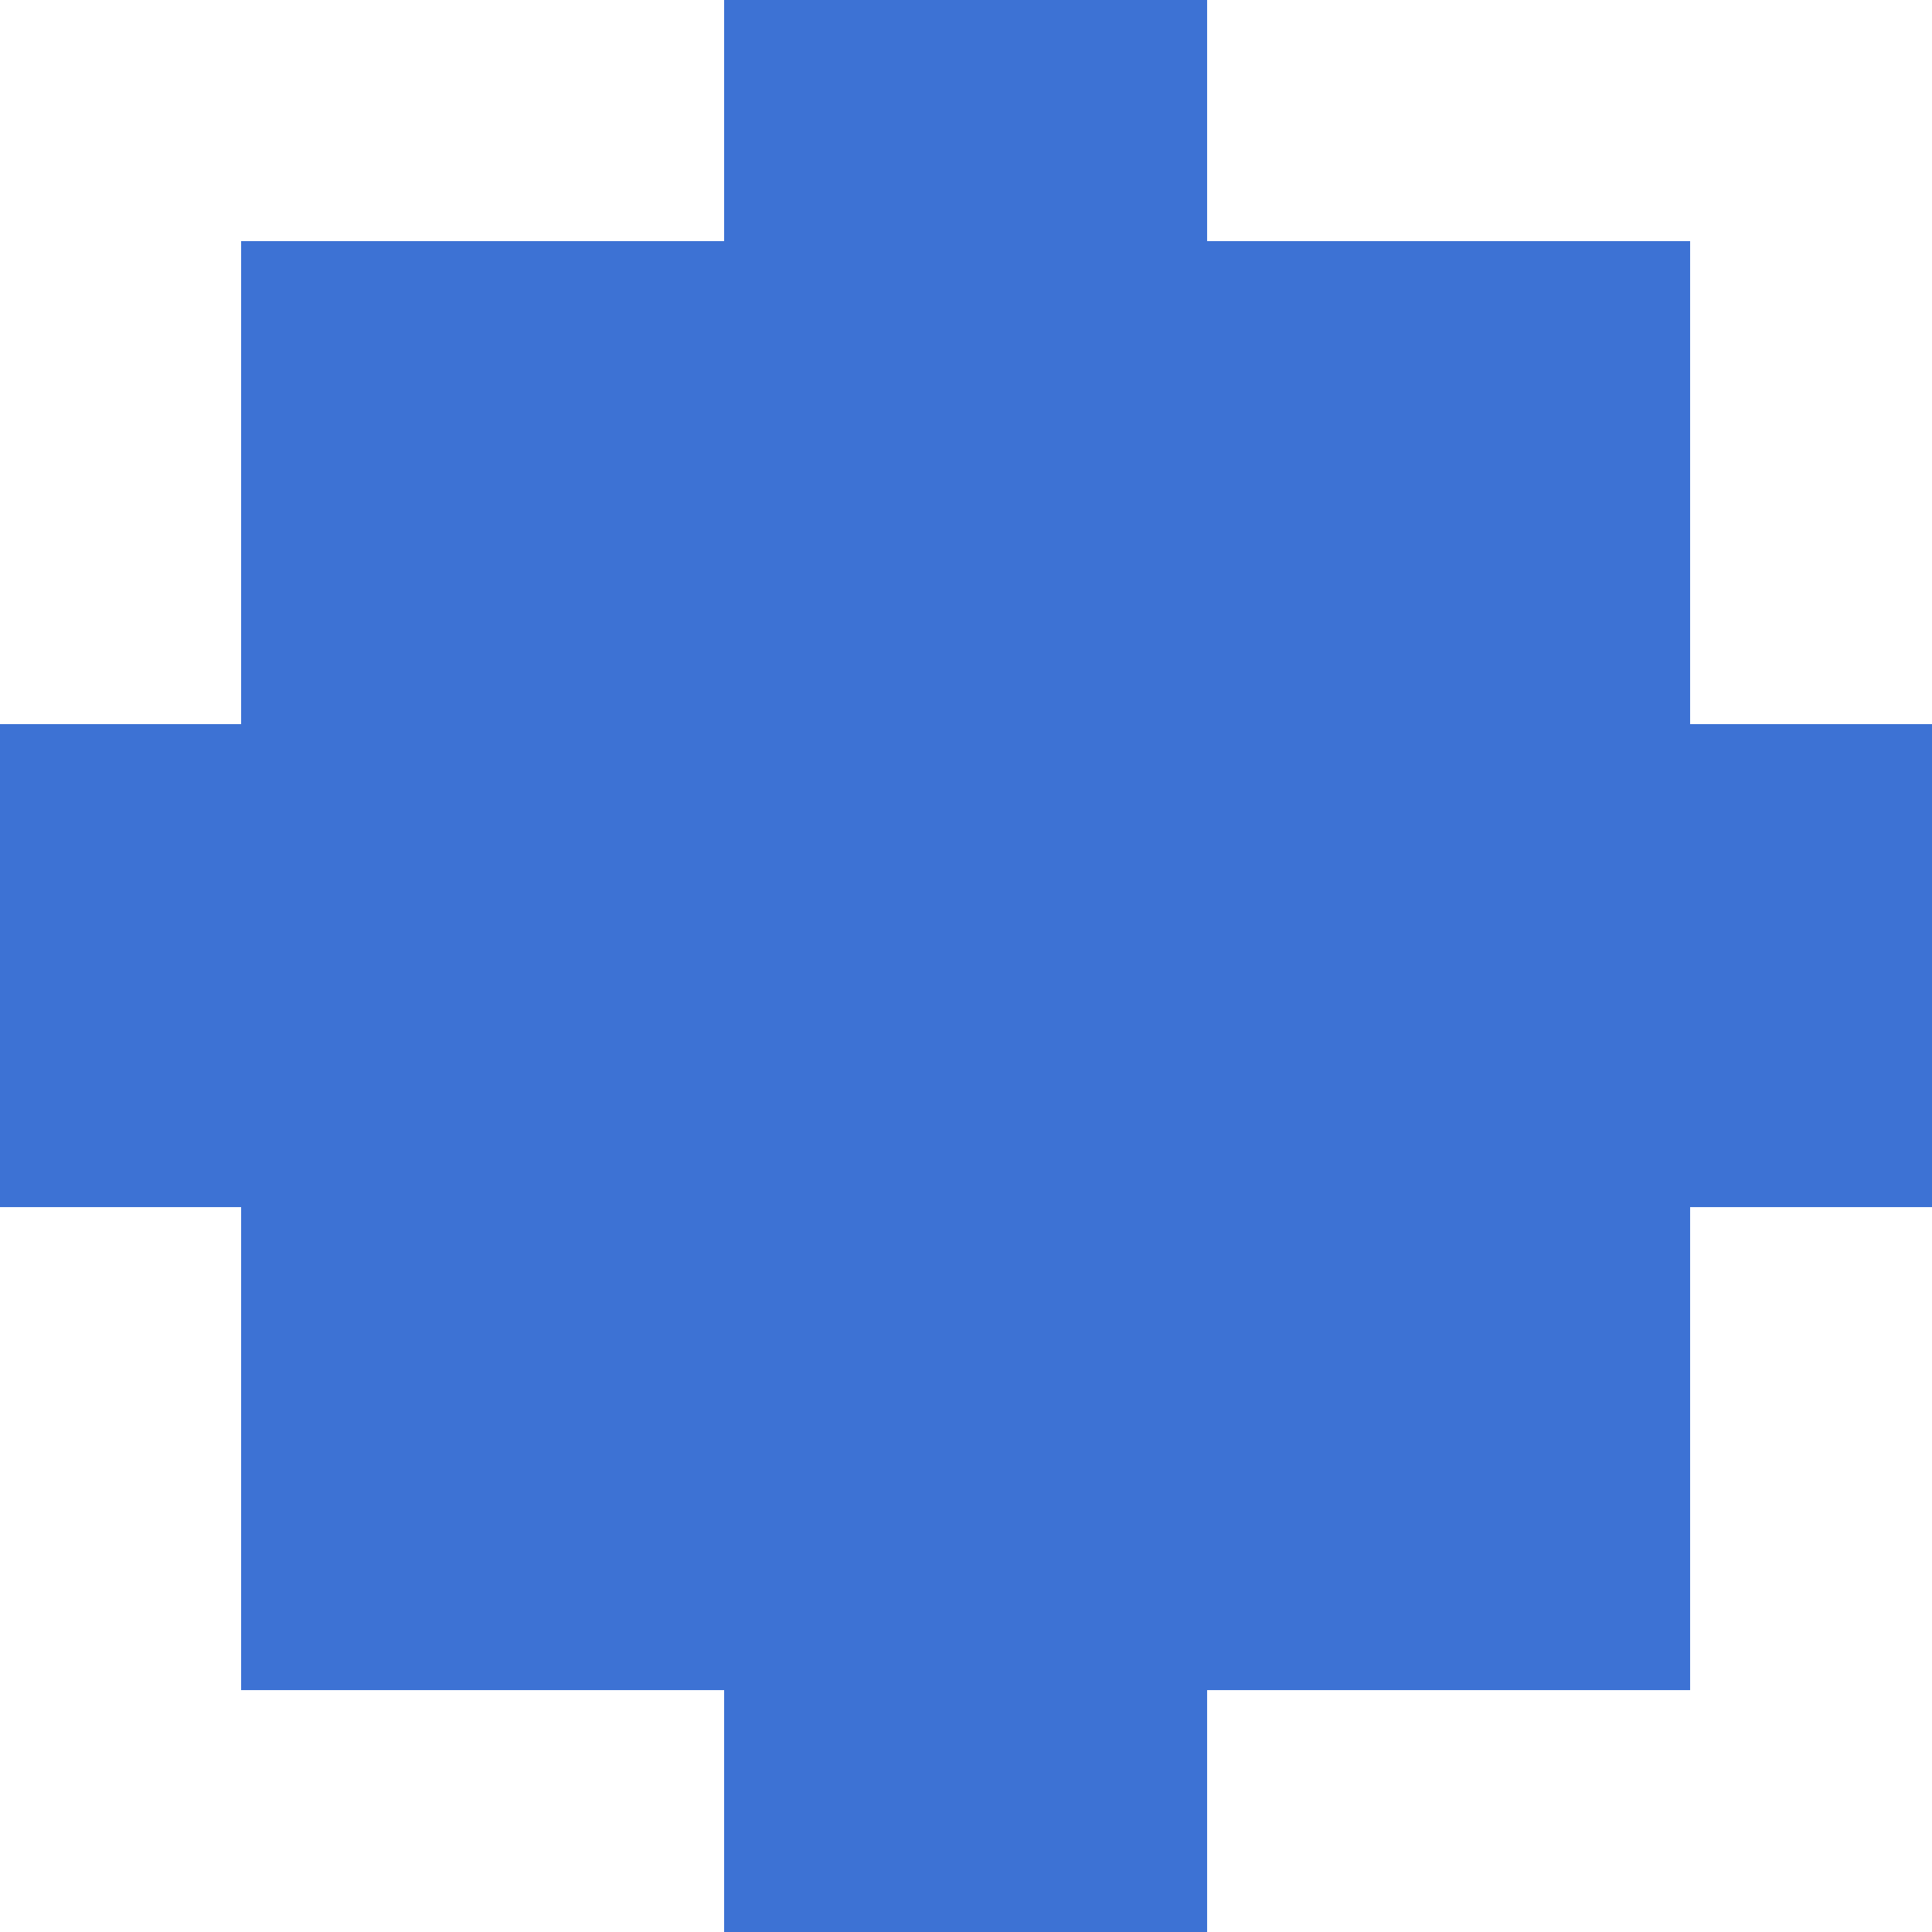
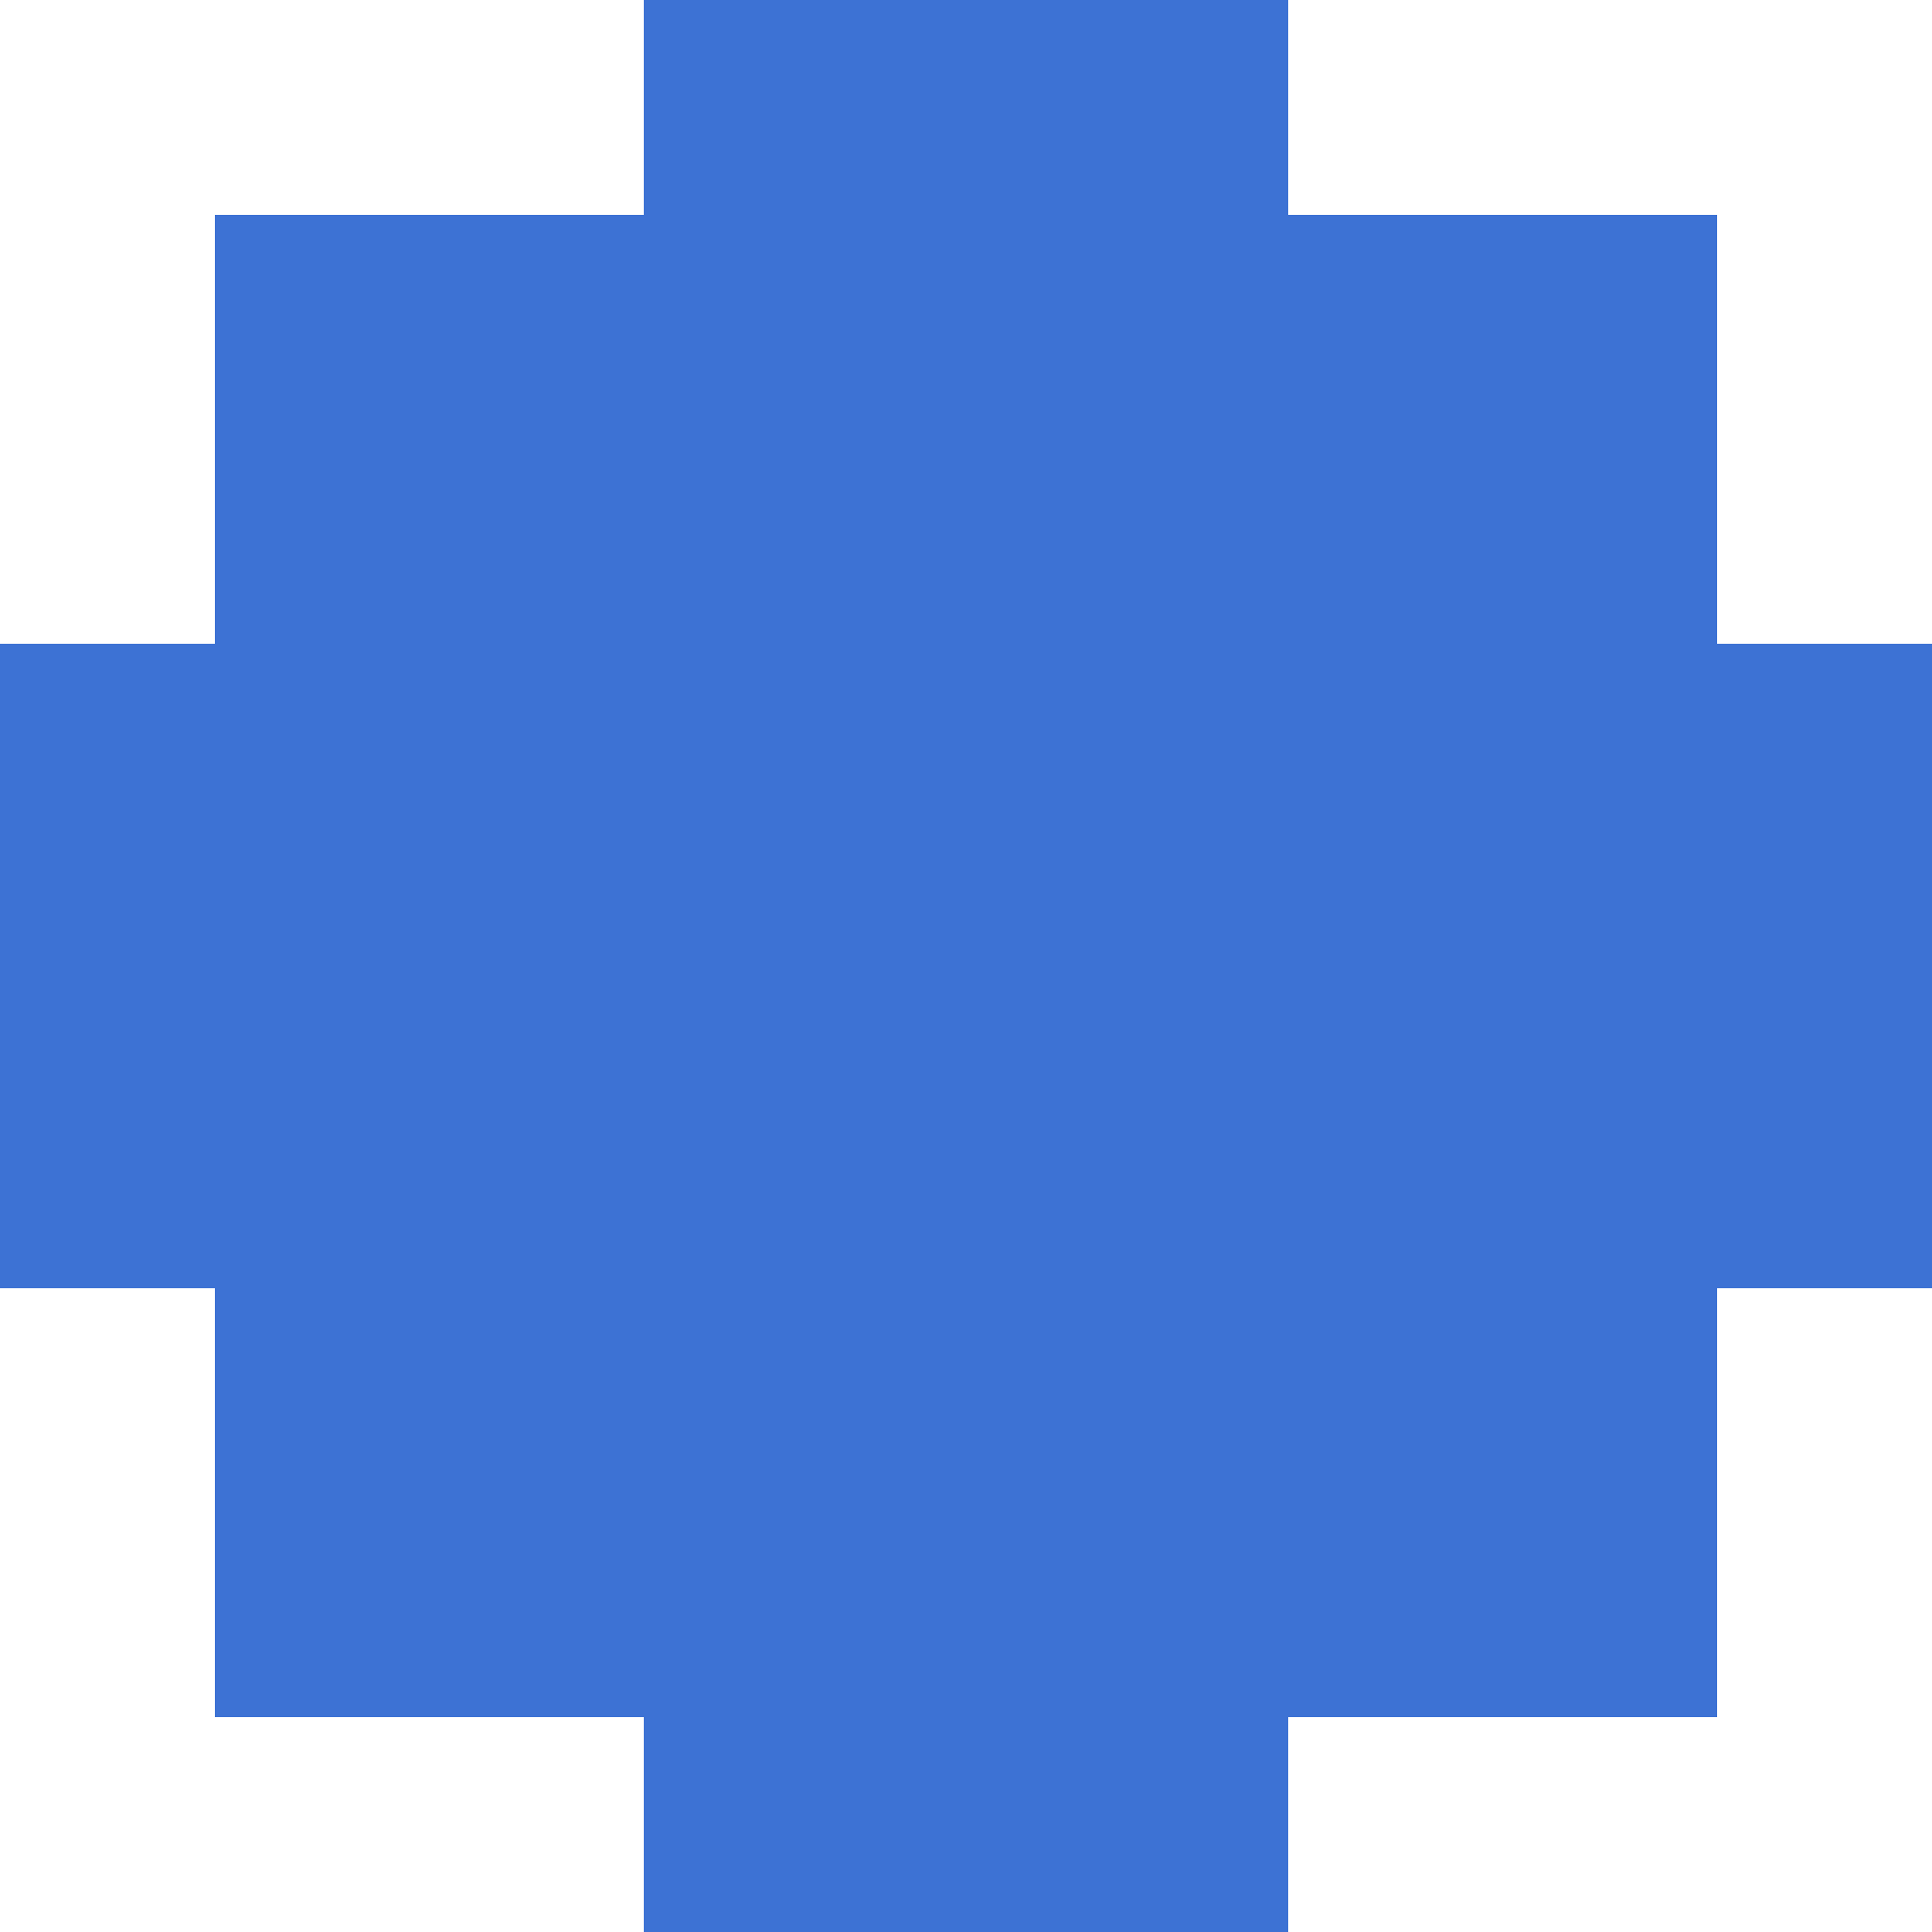
- <svg xmlns="http://www.w3.org/2000/svg" viewBox="0 0 8 8" shape-rendering="crispEdges">
+ <svg xmlns="http://www.w3.org/2000/svg" viewBox="0 0 9 9" shape-rendering="crispEdges">
  <rect x="0" y="3" width="1" height="1" fill="#3d72d4" />
  <rect x="0" y="4" width="1" height="1" fill="#3d72d4" />
+   <rect x="0" y="5" width="1" height="1" fill="#3d72d4" />
  <rect x="1" y="1" width="1" height="1" fill="#3d72d4" />
  <rect x="1" y="2" width="1" height="1" fill="#3d72d4" />
  <rect x="1" y="3" width="1" height="1" fill="#3d72d4" />
  <rect x="1" y="4" width="1" height="1" fill="#3d72d4" />
  <rect x="1" y="5" width="1" height="1" fill="#3d72d4" />
  <rect x="1" y="6" width="1" height="1" fill="#3d72d4" />
+   <rect x="1" y="7" width="1" height="1" fill="#3d72d4" />
  <rect x="2" y="1" width="1" height="1" fill="#3d72d4" />
  <rect x="2" y="2" width="1" height="1" fill="#3d72d4" />
  <rect x="2" y="3" width="1" height="1" fill="#3d72d4" />
  <rect x="2" y="4" width="1" height="1" fill="#3d72d4" />
  <rect x="2" y="5" width="1" height="1" fill="#3d72d4" />
  <rect x="2" y="6" width="1" height="1" fill="#3d72d4" />
+   <rect x="2" y="7" width="1" height="1" fill="#3d72d4" />
  <rect x="3" y="0" width="1" height="1" fill="#3d72d4" />
  <rect x="3" y="1" width="1" height="1" fill="#3d72d4" />
  <rect x="3" y="2" width="1" height="1" fill="#3d72d4" />
  <rect x="3" y="3" width="1" height="1" fill="#3d72d4" />
  <rect x="3" y="4" width="1" height="1" fill="#3d72d4" />
  <rect x="3" y="5" width="1" height="1" fill="#3d72d4" />
  <rect x="3" y="6" width="1" height="1" fill="#3d72d4" />
  <rect x="3" y="7" width="1" height="1" fill="#3d72d4" />
+   <rect x="3" y="8" width="1" height="1" fill="#3d72d4" />
  <rect x="4" y="0" width="1" height="1" fill="#3d72d4" />
  <rect x="4" y="1" width="1" height="1" fill="#3d72d4" />
  <rect x="4" y="2" width="1" height="1" fill="#3d72d4" />
  <rect x="4" y="3" width="1" height="1" fill="#3d72d4" />
  <rect x="4" y="4" width="1" height="1" fill="#3d72d4" />
  <rect x="4" y="5" width="1" height="1" fill="#3d72d4" />
  <rect x="4" y="6" width="1" height="1" fill="#3d72d4" />
  <rect x="4" y="7" width="1" height="1" fill="#3d72d4" />
+   <rect x="4" y="8" width="1" height="1" fill="#3d72d4" />
+   <rect x="5" y="0" width="1" height="1" fill="#3d72d4" />
  <rect x="5" y="1" width="1" height="1" fill="#3d72d4" />
  <rect x="5" y="2" width="1" height="1" fill="#3d72d4" />
  <rect x="5" y="3" width="1" height="1" fill="#3d72d4" />
  <rect x="5" y="4" width="1" height="1" fill="#3d72d4" />
  <rect x="5" y="5" width="1" height="1" fill="#3d72d4" />
  <rect x="5" y="6" width="1" height="1" fill="#3d72d4" />
+   <rect x="5" y="7" width="1" height="1" fill="#3d72d4" />
+   <rect x="5" y="8" width="1" height="1" fill="#3d72d4" />
  <rect x="6" y="1" width="1" height="1" fill="#3d72d4" />
  <rect x="6" y="2" width="1" height="1" fill="#3d72d4" />
  <rect x="6" y="3" width="1" height="1" fill="#3d72d4" />
  <rect x="6" y="4" width="1" height="1" fill="#3d72d4" />
  <rect x="6" y="5" width="1" height="1" fill="#3d72d4" />
  <rect x="6" y="6" width="1" height="1" fill="#3d72d4" />
+   <rect x="6" y="7" width="1" height="1" fill="#3d72d4" />
+   <rect x="7" y="1" width="1" height="1" fill="#3d72d4" />
+   <rect x="7" y="2" width="1" height="1" fill="#3d72d4" />
  <rect x="7" y="3" width="1" height="1" fill="#3d72d4" />
  <rect x="7" y="4" width="1" height="1" fill="#3d72d4" />
+   <rect x="7" y="5" width="1" height="1" fill="#3d72d4" />
+   <rect x="7" y="6" width="1" height="1" fill="#3d72d4" />
+   <rect x="7" y="7" width="1" height="1" fill="#3d72d4" />
+   <rect x="8" y="3" width="1" height="1" fill="#3d72d4" />
+   <rect x="8" y="4" width="1" height="1" fill="#3d72d4" />
+   <rect x="8" y="5" width="1" height="1" fill="#3d72d4" />
</svg>
